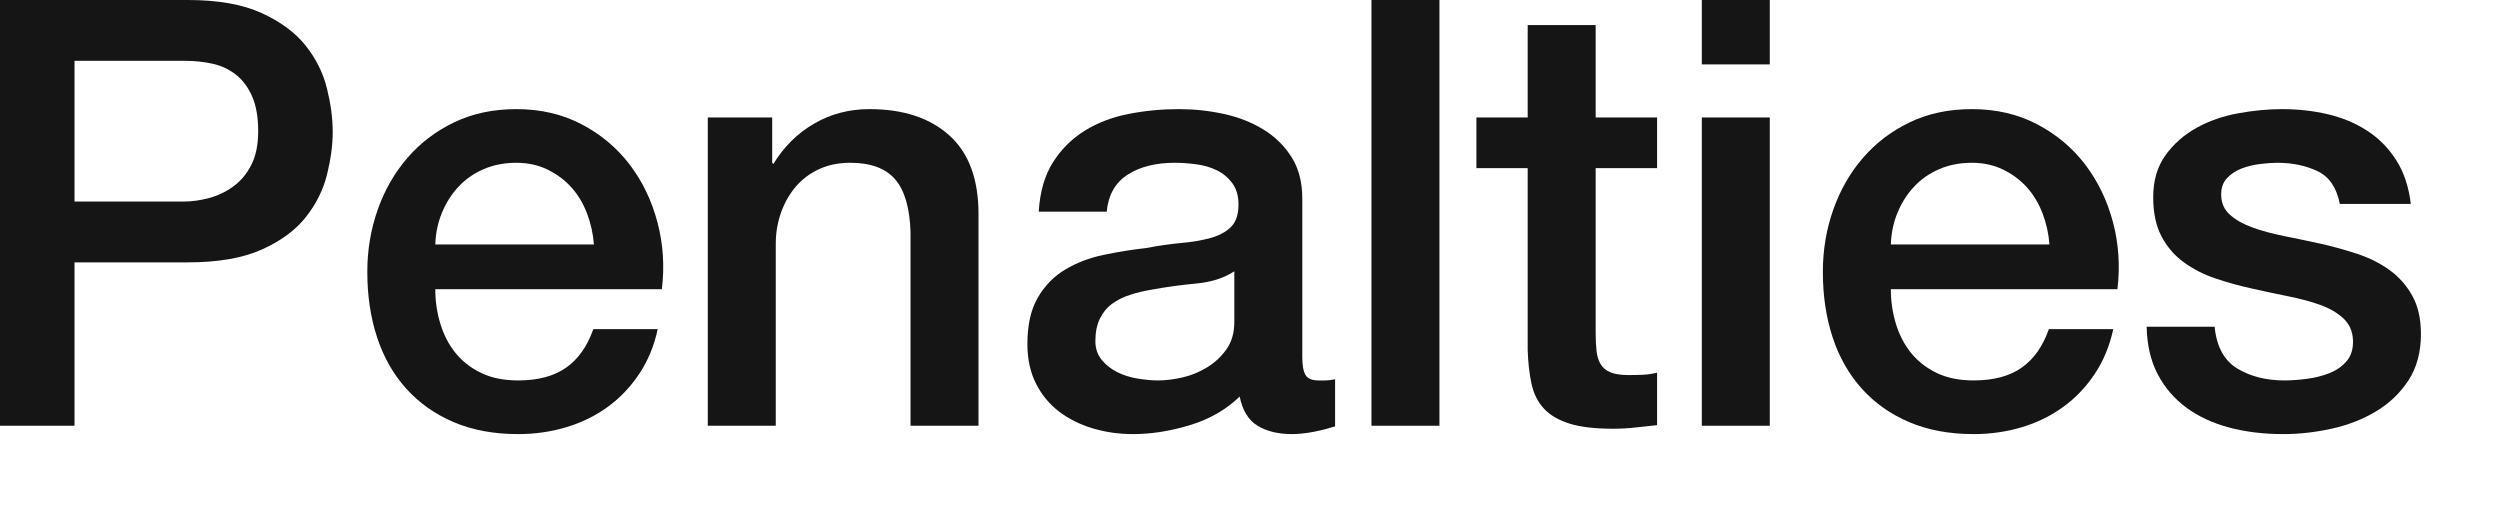
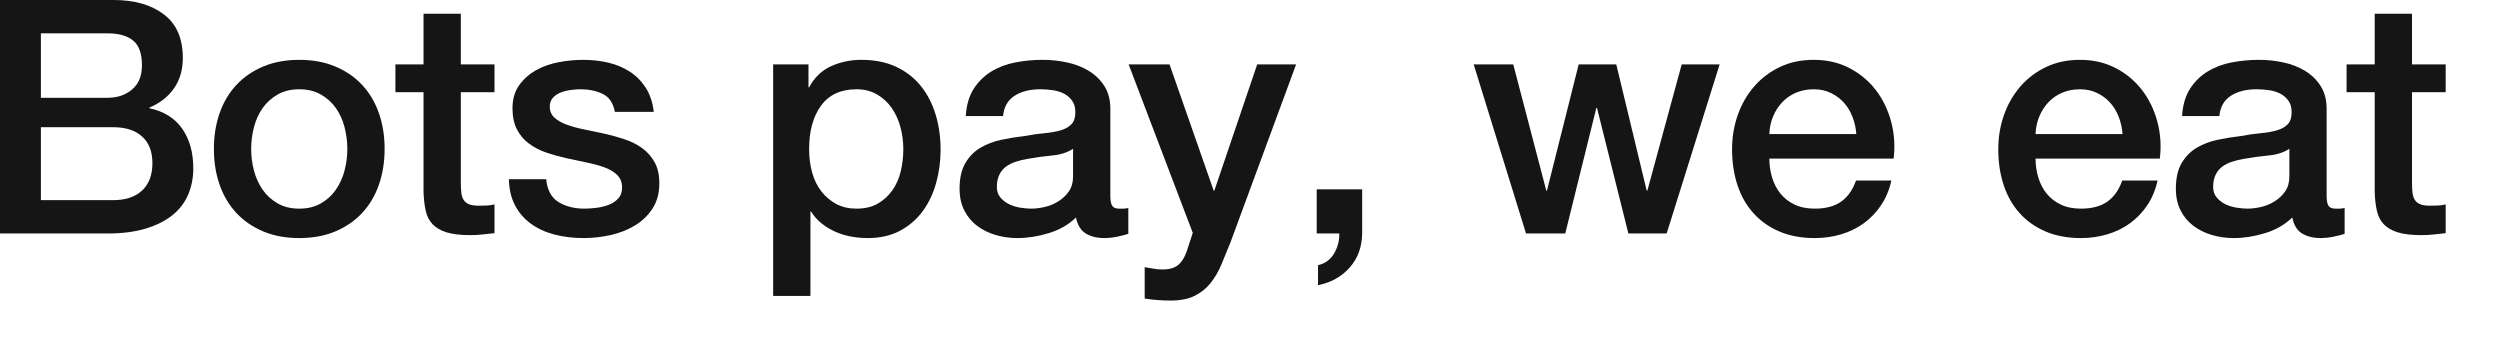
- <svg xmlns="http://www.w3.org/2000/svg" width="126.7" height="26.0" viewBox="0 0 126.7 26.0" role="img" aria-label="Penalties">
-   <g transform="translate(-2.297,21.577) scale(0.03022,-0.03022)" fill="#151515">
-     <path d="M76.0 714H391.0Q467.0 714 515.0 692.0Q563.0 670 589.0 637.0Q615.0 604 624.5 565.0Q634.0 526 634.0 493Q634.0 460 624.5 421.5Q615.0 383 589.0 350.0Q563.0 317 515.0 295.5Q467.0 274 391.0 274H201.0V0H76.0ZM201.0 376H384.0Q405.0 376 427.0 382.0Q449.0 388 467.5 401.5Q486.0 415 497.5 437.5Q509.0 460 509.0 494Q509.0 529 499.0 552.0Q489.0 575 472.0 588.5Q455.0 602 433.0 607.0Q411.0 612 386.0 612H201.0Z" />
-     <path d="M1072.0 304Q1070.0 331 1060.5 356.0Q1051.0 381 1034.5 399.5Q1018.0 418 994.5 429.5Q971.0 441 942.0 441Q912.0 441 887.5 430.5Q863.0 420 845.5 401.5Q828.0 383 817.5 358.0Q807.0 333 806.0 304ZM806.0 229Q806.0 199 814.5 171.0Q823.0 143 840.0 122.0Q857.0 101 883.0 88.5Q909.0 76 945.0 76Q995.0 76 1025.5 97.5Q1056.0 119 1071.0 162H1179.0Q1170.0 120 1148.0 87.0Q1126.0 54 1095.0 31.5Q1064.0 9 1025.5 -2.5Q987.0 -14 945.0 -14Q884.0 -14 837.0 6.0Q790.0 26 757.5 62.0Q725.0 98 708.5 148.0Q692.0 198 692.0 258Q692.0 313 709.5 362.5Q727.0 412 759.5 449.5Q792.0 487 838.0 509.0Q884.0 531 942.0 531Q1003.0 531 1051.5 505.5Q1100.0 480 1132.0 438.0Q1164.0 396 1178.5 341.5Q1193.0 287 1186.0 229Z" />
-     <path d="M1263.0 517H1371.0V441L1373.0 439Q1399.0 482 1441.0 506.5Q1483.0 531 1534.0 531Q1619.0 531 1668.0 487.0Q1717.0 443 1717.0 355V0H1603.0V325Q1601.0 386 1577.0 413.5Q1553.0 441 1502.0 441Q1473.0 441 1450.0 430.5Q1427.0 420 1411.0 401.5Q1395.0 383 1386.0 358.0Q1377.0 333 1377.0 305V0H1263.0Z" />
-     <path d="M2260.0 115Q2260.0 94 2265.5 85.0Q2271.0 76 2287.0 76Q2292.0 76 2299.0 76Q2306.0 76 2315.0 78V-1Q2309.0 -3 2299.5 -5.5Q2290.0 -8 2280.0 -10.0Q2270.0 -12 2260.0 -13.0Q2250.0 -14 2243.0 -14Q2208.0 -14 2185.0 0.0Q2162.0 14 2155.0 49Q2121.0 16 2071.5 1.0Q2022.0 -14 1976.0 -14Q1941.0 -14 1909.0 -4.5Q1877.0 5 1852.5 23.5Q1828.0 42 1813.5 70.5Q1799.0 99 1799.0 137Q1799.0 185 1816.5 215.0Q1834.0 245 1862.5 262.0Q1891.0 279 1926.5 286.5Q1962.0 294 1998.0 298Q2029.0 304 2057.0 306.5Q2085.0 309 2106.5 315.0Q2128.0 321 2140.5 333.5Q2153.0 346 2153.0 371Q2153.0 393 2142.5 407.0Q2132.0 421 2116.5 428.5Q2101.0 436 2082.0 438.5Q2063.0 441 2046.0 441Q1998.0 441 1967.0 421.0Q1936.0 401 1932.0 359H1818.0Q1821.0 409 1842.0 442.0Q1863.0 475 1895.5 495.0Q1928.0 515 1969.0 523.0Q2010.0 531 2053.0 531Q2091.0 531 2128.0 523.0Q2165.0 515 2194.5 497.0Q2224.0 479 2242.0 450.5Q2260.0 422 2260.0 381ZM2146.0 259Q2120.0 242 2082.0 238.5Q2044.0 235 2006.0 228Q1988.0 225 1971.0 219.5Q1954.0 214 1941.0 204.5Q1928.0 195 1920.5 179.5Q1913.0 164 1913.0 142Q1913.0 123 1924.0 110.0Q1935.0 97 1950.5 89.5Q1966.0 82 1984.5 79.0Q2003.0 76 2018.0 76Q2037.0 76 2059.0 81.0Q2081.0 86 2100.5 98.0Q2120.0 110 2133.0 128.5Q2146.0 147 2146.0 174Z" />
-     <path d="M2376.0 714H2490.0V0H2376.0Z" />
-     <path d="M2552.0 517H2638.0V672H2752.0V517H2855.0V432H2752.0V156Q2752.0 138 2753.5 125.0Q2755.0 112 2760.5 103.0Q2766.0 94 2777.0 89.5Q2788.0 85 2807.0 85Q2819.0 85 2831.0 85.5Q2843.0 86 2855.0 89V1Q2836.0 -1 2818.0 -3.0Q2800.0 -5 2781.0 -5Q2736.0 -5 2708.5 3.5Q2681.0 12 2665.5 28.5Q2650.0 45 2644.5 70.0Q2639.0 95 2638.0 127V432H2552.0Z" />
-     <path d="M2930.0 714H3044.0V606H2930.0ZM2930.0 517H3044.0V0H2930.0Z" />
-     <path d="M3513.0 304Q3511.0 331 3501.5 356.0Q3492.0 381 3475.5 399.5Q3459.0 418 3435.5 429.5Q3412.0 441 3383.0 441Q3353.0 441 3328.5 430.5Q3304.0 420 3286.5 401.5Q3269.0 383 3258.5 358.0Q3248.0 333 3247.0 304ZM3247.0 229Q3247.0 199 3255.5 171.0Q3264.0 143 3281.0 122.0Q3298.0 101 3324.0 88.5Q3350.0 76 3386.0 76Q3436.0 76 3466.5 97.5Q3497.0 119 3512.0 162H3620.0Q3611.0 120 3589.0 87.0Q3567.0 54 3536.0 31.5Q3505.0 9 3466.5 -2.5Q3428.0 -14 3386.0 -14Q3325.0 -14 3278.0 6.0Q3231.0 26 3198.5 62.0Q3166.0 98 3149.5 148.0Q3133.0 198 3133.0 258Q3133.0 313 3150.5 362.5Q3168.0 412 3200.5 449.5Q3233.0 487 3279.0 509.0Q3325.0 531 3383.0 531Q3444.0 531 3492.5 505.5Q3541.0 480 3573.0 438.0Q3605.0 396 3619.5 341.5Q3634.0 287 3627.0 229Z" />
-     <path d="M3790.0 166Q3795.0 116 3828.0 96.0Q3861.0 76 3907.0 76Q3923.0 76 3943.5 78.5Q3964.0 81 3982.0 88.0Q4000.0 95 4011.5 108.5Q4023.0 122 4022.0 144.0Q4021.0 166 4006.0 180.0Q3991.0 194 3967.5 202.5Q3944.0 211 3914.0 217.0Q3884.0 223 3853.0 230Q3821.0 237 3791.5 247.0Q3762.0 257 3738.5 274.0Q3715.0 291 3701.0 317.5Q3687.0 344 3687.0 383Q3687.0 425 3707.5 453.5Q3728.0 482 3759.5 499.5Q3791.0 517 3829.5 524.0Q3868.0 531 3903.0 531Q3943.0 531 3979.5 522.5Q4016.0 514 4045.5 495.0Q4075.0 476 4094.5 445.5Q4114.0 415 4119.0 372H4000.0Q3992.0 413 3962.5 427.0Q3933.0 441 3895.0 441Q3883.0 441 3866.5 439.0Q3850.0 437 3835.5 431.5Q3821.0 426 3811.0 415.5Q3801.0 405 3801.0 388Q3801.0 367 3815.5 354.0Q3830.0 341 3853.5 332.5Q3877.0 324 3907.0 318.0Q3937.0 312 3969.0 305Q4000.0 298 4030.0 288.0Q4060.0 278 4083.5 261.0Q4107.0 244 4121.5 218.0Q4136.0 192 4136.0 154Q4136.0 108 4115.0 76.0Q4094.0 44 4060.5 24.0Q4027.0 4 3986.0 -5.0Q3945.0 -14 3905.0 -14Q3856.0 -14 3814.5 -3.0Q3773.0 8 3742.5 30.5Q3712.0 53 3694.5 86.5Q3677.0 120 3676.0 166Z" />
+ <svg xmlns="http://www.w3.org/2000/svg" width="183.0" height="26.0" viewBox="0 0 183.0 26.0" role="img" aria-label="Bots pay, we eat">
+   <g transform="translate(-1.819,17.092) scale(0.02394,-0.02394)" fill="#151515">
+     <path d="M201.0 415H405.0Q450.0 415 480.0 440.5Q510.0 466 510.0 514Q510.0 568 483.0 590.0Q456.0 612 405.0 612H201.0ZM76.0 714H423.0Q519.0 714 577.0 670.0Q635.0 626 635.0 537Q635.0 483 608.5 444.5Q582.0 406 533.0 385V383Q599.0 369 633.0 320.5Q667.0 272 667.0 199Q667.0 157 652.0 120.5Q637.0 84 605.0 57.5Q573.0 31 523.0 15.5Q473.0 0 404.0 0H76.0ZM201.0 102H422.0Q479.0 102 510.5 131.5Q542.0 161 542.0 215Q542.0 268 510.5 296.5Q479.0 325 422.0 325H201.0Z" />
+     <path d="M991.0 -14Q929.0 -14 880.5 6.5Q832.0 27 798.5 63.0Q765.0 99 747.5 149.0Q730.0 199 730.0 259Q730.0 318 747.5 368.0Q765.0 418 798.5 454.0Q832.0 490 880.5 510.5Q929.0 531 991.0 531Q1053.0 531 1101.5 510.5Q1150.0 490 1183.5 454.0Q1217.0 418 1234.5 368.0Q1252.0 318 1252.0 259Q1252.0 199 1234.5 149.0Q1217.0 99 1183.5 63.0Q1150.0 27 1101.5 6.5Q1053.0 -14 991.0 -14ZM991.0 76Q1029.0 76 1057.0 92.0Q1085.0 108 1103.0 134.0Q1121.0 160 1129.5 192.5Q1138.0 225 1138.0 259Q1138.0 292 1129.5 325.0Q1121.0 358 1103.0 383.5Q1085.0 409 1057.0 425.0Q1029.0 441 991.0 441Q953.0 441 925.0 425.0Q897.0 409 879.0 383.5Q861.0 358 852.5 325.0Q844.0 292 844.0 259Q844.0 225 852.5 192.5Q861.0 160 879.0 134.0Q897.0 108 925.0 92.0Q953.0 76 991.0 76Z" />
+     <path d="M1285.0 517H1371.0V672H1485.0V517H1588.0V432H1485.0V156Q1485.0 138 1486.5 125.0Q1488.0 112 1493.5 103.0Q1499.0 94 1510.0 89.5Q1521.0 85 1540.0 85Q1552.0 85 1564.0 85.5Q1576.0 86 1588.0 89V1Q1569.0 -1 1551.0 -3.0Q1533.0 -5 1514.0 -5Q1469.0 -5 1441.5 3.5Q1414.0 12 1398.5 28.5Q1383.0 45 1377.5 70.0Q1372.0 95 1371.0 127V432H1285.0Z" />
+     <path d="M1746.0 166Q1751.0 116 1784.0 96.0Q1817.0 76 1863.0 76Q1879.0 76 1899.5 78.5Q1920.0 81 1938.0 88.0Q1956.0 95 1967.5 108.5Q1979.0 122 1978.0 144.0Q1977.0 166 1962.0 180.0Q1947.0 194 1923.5 202.5Q1900.0 211 1870.0 217.0Q1840.0 223 1809.0 230Q1777.0 237 1747.5 247.0Q1718.0 257 1694.5 274.0Q1671.0 291 1657.0 317.5Q1643.0 344 1643.0 383Q1643.0 425 1663.5 453.5Q1684.0 482 1715.5 499.5Q1747.0 517 1785.5 524.0Q1824.0 531 1859.0 531Q1899.0 531 1935.5 522.5Q1972.0 514 2001.5 495.0Q2031.0 476 2050.5 445.5Q2070.0 415 2075.0 372H1956.0Q1948.0 413 1918.5 427.0Q1889.0 441 1851.0 441Q1839.0 441 1822.5 439.0Q1806.0 437 1791.5 431.5Q1777.0 426 1767.0 415.5Q1757.0 405 1757.0 388Q1757.0 367 1771.5 354.0Q1786.0 341 1809.5 332.5Q1833.0 324 1863.0 318.0Q1893.0 312 1925.0 305Q1956.0 298 1986.0 288.0Q2016.0 278 2039.5 261.0Q2063.0 244 2077.5 218.0Q2092.0 192 2092.0 154Q2092.0 108 2071.0 76.0Q2050.0 44 2016.5 24.0Q1983.0 4 1942.0 -5.0Q1901.0 -14 1861.0 -14Q1812.0 -14 1770.5 -3.0Q1729.0 8 1698.5 30.5Q1668.0 53 1650.5 86.5Q1633.0 120 1632.0 166Z" />
+     <path d="M2440.0 517H2548.0V447H2550.0Q2574.0 492 2617.0 511.5Q2660.0 531 2710.0 531Q2771.0 531 2816.5 509.5Q2862.0 488 2892.0 450.5Q2922.0 413 2937.0 363.0Q2952.0 313 2952.0 256Q2952.0 204 2938.5 155.0Q2925.0 106 2897.5 68.5Q2870.0 31 2828.0 8.5Q2786.0 -14 2729.0 -14Q2704.0 -14 2679.0 -9.5Q2654.0 -5 2631.0 5.0Q2608.0 15 2588.5 30.5Q2569.0 46 2556.0 67H2554.0V-191H2440.0ZM2838.0 258Q2838.0 293 2829.0 326.0Q2820.0 359 2802.0 384.5Q2784.0 410 2757.0 425.5Q2730.0 441 2695.0 441Q2623.0 441 2586.5 391.0Q2550.0 341 2550.0 258Q2550.0 219 2559.5 185.5Q2569.0 152 2588.0 128.0Q2607.0 104 2633.5 90.0Q2660.0 76 2695.0 76Q2734.0 76 2761.0 92.0Q2788.0 108 2805.5 133.5Q2823.0 159 2830.5 191.5Q2838.0 224 2838.0 258Z" />
+     <path d="M3471.0 115Q3471.0 94 3476.5 85.0Q3482.0 76 3498.0 76Q3503.0 76 3510.0 76Q3517.0 76 3526.0 78V-1Q3520.0 -3 3510.5 -5.5Q3501.0 -8 3491.0 -10.0Q3481.0 -12 3471.0 -13.0Q3461.0 -14 3454.0 -14Q3419.0 -14 3396.0 0.0Q3373.0 14 3366.0 49Q3332.0 16 3282.5 1.0Q3233.0 -14 3187.0 -14Q3152.0 -14 3120.0 -4.5Q3088.0 5 3063.5 23.5Q3039.0 42 3024.5 70.5Q3010.0 99 3010.0 137Q3010.0 185 3027.5 215.0Q3045.0 245 3073.5 262.0Q3102.0 279 3137.5 286.5Q3173.0 294 3209.0 298Q3240.0 304 3268.0 306.5Q3296.0 309 3317.5 315.0Q3339.0 321 3351.5 333.5Q3364.0 346 3364.0 371Q3364.0 393 3353.5 407.0Q3343.0 421 3327.5 428.5Q3312.0 436 3293.0 438.5Q3274.0 441 3257.0 441Q3209.0 441 3178.0 421.0Q3147.0 401 3143.0 359H3029.0Q3032.0 409 3053.0 442.0Q3074.0 475 3106.5 495.0Q3139.0 515 3180.0 523.0Q3221.0 531 3264.0 531Q3302.0 531 3339.0 523.0Q3376.0 515 3405.5 497.0Q3435.0 479 3453.0 450.5Q3471.0 422 3471.0 381ZM3357.0 259Q3331.0 242 3293.0 238.5Q3255.0 235 3217.0 228Q3199.0 225 3182.0 219.5Q3165.0 214 3152.0 204.5Q3139.0 195 3131.5 179.5Q3124.0 164 3124.0 142Q3124.0 123 3135.0 110.0Q3146.0 97 3161.5 89.5Q3177.0 82 3195.5 79.0Q3214.0 76 3229.0 76Q3248.0 76 3270.0 81.0Q3292.0 86 3311.5 98.0Q3331.0 110 3344.0 128.5Q3357.0 147 3357.0 174Z" />
+     <path d="M3527.0 517H3652.0L3787.0 131H3789.0L3920.0 517H4039.0L3838.0 -28Q3824.0 -63 3810.5 -95.0Q3797.0 -127 3777.5 -151.5Q3758.0 -176 3729.0 -190.5Q3700.0 -205 3655.0 -205Q3615.0 -205 3576.0 -199V-103Q3590.0 -105 3603.0 -107.5Q3616.0 -110 3630.0 -110Q3650.0 -110 3663.0 -105.0Q3676.0 -100 3684.5 -90.5Q3693.0 -81 3699.0 -68.0Q3705.0 -55 3710.0 -38L3723.0 2Z" />
+     <path d="M4102.0 135H4241.0V0Q4240.0 -62 4203.0 -104.0Q4166.0 -146 4106.0 -158V-97Q4139.0 -89 4155.5 -60.5Q4172.0 -32 4171.0 0H4102.0Z" />
+     <path d="M4582.0 517H4703.0L4804.0 131H4806.0L4903.0 517H5018.0L5111.0 131H5113.0L5218.0 517H5334.0L5172.0 0H5055.0L4959.0 384H4957.0L4862.0 0H4742.0Z" />
+     <path d="M5752.0 304Q5750.0 331 5740.5 356.0Q5731.0 381 5714.5 399.5Q5698.0 418 5674.5 429.5Q5651.0 441 5622.0 441Q5592.0 441 5567.5 430.5Q5543.0 420 5525.5 401.5Q5508.0 383 5497.5 358.0Q5487.0 333 5486.0 304ZM5486.0 229Q5486.0 199 5494.5 171.0Q5503.0 143 5520.0 122.0Q5537.0 101 5563.0 88.5Q5589.0 76 5625.0 76Q5675.0 76 5705.5 97.5Q5736.0 119 5751.0 162H5859.0Q5850.0 120 5828.0 87.0Q5806.0 54 5775.0 31.5Q5744.0 9 5705.5 -2.5Q5667.0 -14 5625.0 -14Q5564.0 -14 5517.0 6.0Q5470.0 26 5437.5 62.0Q5405.0 98 5388.5 148.0Q5372.0 198 5372.0 258Q5372.0 313 5389.5 362.5Q5407.0 412 5439.5 449.5Q5472.0 487 5518.0 509.0Q5564.0 531 5622.0 531Q5683.0 531 5731.5 505.5Q5780.0 480 5812.0 438.0Q5844.0 396 5858.5 341.5Q5873.0 287 5866.0 229Z" />
+     <path d="M6566.0 304Q6564.0 331 6554.5 356.0Q6545.0 381 6528.5 399.5Q6512.0 418 6488.5 429.5Q6465.0 441 6436.0 441Q6406.0 441 6381.5 430.5Q6357.0 420 6339.5 401.5Q6322.0 383 6311.5 358.0Q6301.0 333 6300.0 304ZM6300.0 229Q6300.0 199 6308.5 171.0Q6317.0 143 6334.0 122.0Q6351.0 101 6377.0 88.5Q6403.0 76 6439.0 76Q6489.0 76 6519.5 97.5Q6550.0 119 6565.0 162H6673.0Q6664.0 120 6642.0 87.0Q6620.0 54 6589.0 31.5Q6558.0 9 6519.5 -2.5Q6481.0 -14 6439.0 -14Q6378.0 -14 6331.0 6.0Q6284.0 26 6251.5 62.0Q6219.0 98 6202.5 148.0Q6186.0 198 6186.0 258Q6186.0 313 6203.5 362.5Q6221.0 412 6253.5 449.5Q6286.0 487 6332.0 509.0Q6378.0 531 6436.0 531Q6497.0 531 6545.5 505.5Q6594.0 480 6626.0 438.0Q6658.0 396 6672.5 341.5Q6687.0 287 6680.0 229Z" />
+     <path d="M7190.0 115Q7190.0 94 7195.5 85.0Q7201.0 76 7217.0 76Q7222.0 76 7229.0 76Q7236.0 76 7245.0 78V-1Q7239.0 -3 7229.5 -5.5Q7220.0 -8 7210.0 -10.0Q7200.0 -12 7190.0 -13.0Q7180.0 -14 7173.0 -14Q7138.0 -14 7115.0 0.0Q7092.0 14 7085.0 49Q7051.0 16 7001.5 1.0Q6952.0 -14 6906.0 -14Q6871.0 -14 6839.0 -4.5Q6807.0 5 6782.5 23.5Q6758.0 42 6743.5 70.5Q6729.0 99 6729.0 137Q6729.0 185 6746.5 215.0Q6764.0 245 6792.5 262.0Q6821.0 279 6856.5 286.5Q6892.0 294 6928.0 298Q6959.0 304 6987.0 306.5Q7015.0 309 7036.5 315.0Q7058.0 321 7070.5 333.5Q7083.0 346 7083.0 371Q7083.0 393 7072.5 407.0Q7062.0 421 7046.5 428.5Q7031.0 436 7012.0 438.5Q6993.0 441 6976.0 441Q6928.0 441 6897.0 421.0Q6866.0 401 6862.0 359H6748.0Q6751.0 409 6772.0 442.0Q6793.0 475 6825.5 495.0Q6858.0 515 6899.0 523.0Q6940.0 531 6983.0 531Q7021.0 531 7058.0 523.0Q7095.0 515 7124.5 497.0Q7154.0 479 7172.0 450.5Q7190.0 422 7190.0 381ZM7076.0 259Q7050.0 242 7012.0 238.5Q6974.0 235 6936.0 228Q6918.0 225 6901.0 219.5Q6884.0 214 6871.0 204.5Q6858.0 195 6850.5 179.5Q6843.0 164 6843.0 142Q6843.0 123 6854.0 110.0Q6865.0 97 6880.5 89.5Q6896.0 82 6914.5 79.0Q6933.0 76 6948.0 76Q6967.0 76 6989.0 81.0Q7011.0 86 7030.5 98.0Q7050.0 110 7063.0 128.5Q7076.0 147 7076.0 174Z" />
+     <path d="M7251.0 517H7337.0V672H7451.0V517H7554.0V432H7451.0V156Q7451.0 138 7452.5 125.0Q7454.0 112 7459.5 103.0Q7465.0 94 7476.0 89.5Q7487.0 85 7506.0 85Q7518.0 85 7530.0 85.5Q7542.0 86 7554.0 89V1Q7535.0 -1 7517.0 -3.0Q7499.0 -5 7480.0 -5Q7435.0 -5 7407.5 3.5Q7380.0 12 7364.5 28.5Q7349.0 45 7343.5 70.0Q7338.0 95 7337.0 127V432H7251.0Z" />
  </g>
</svg>
